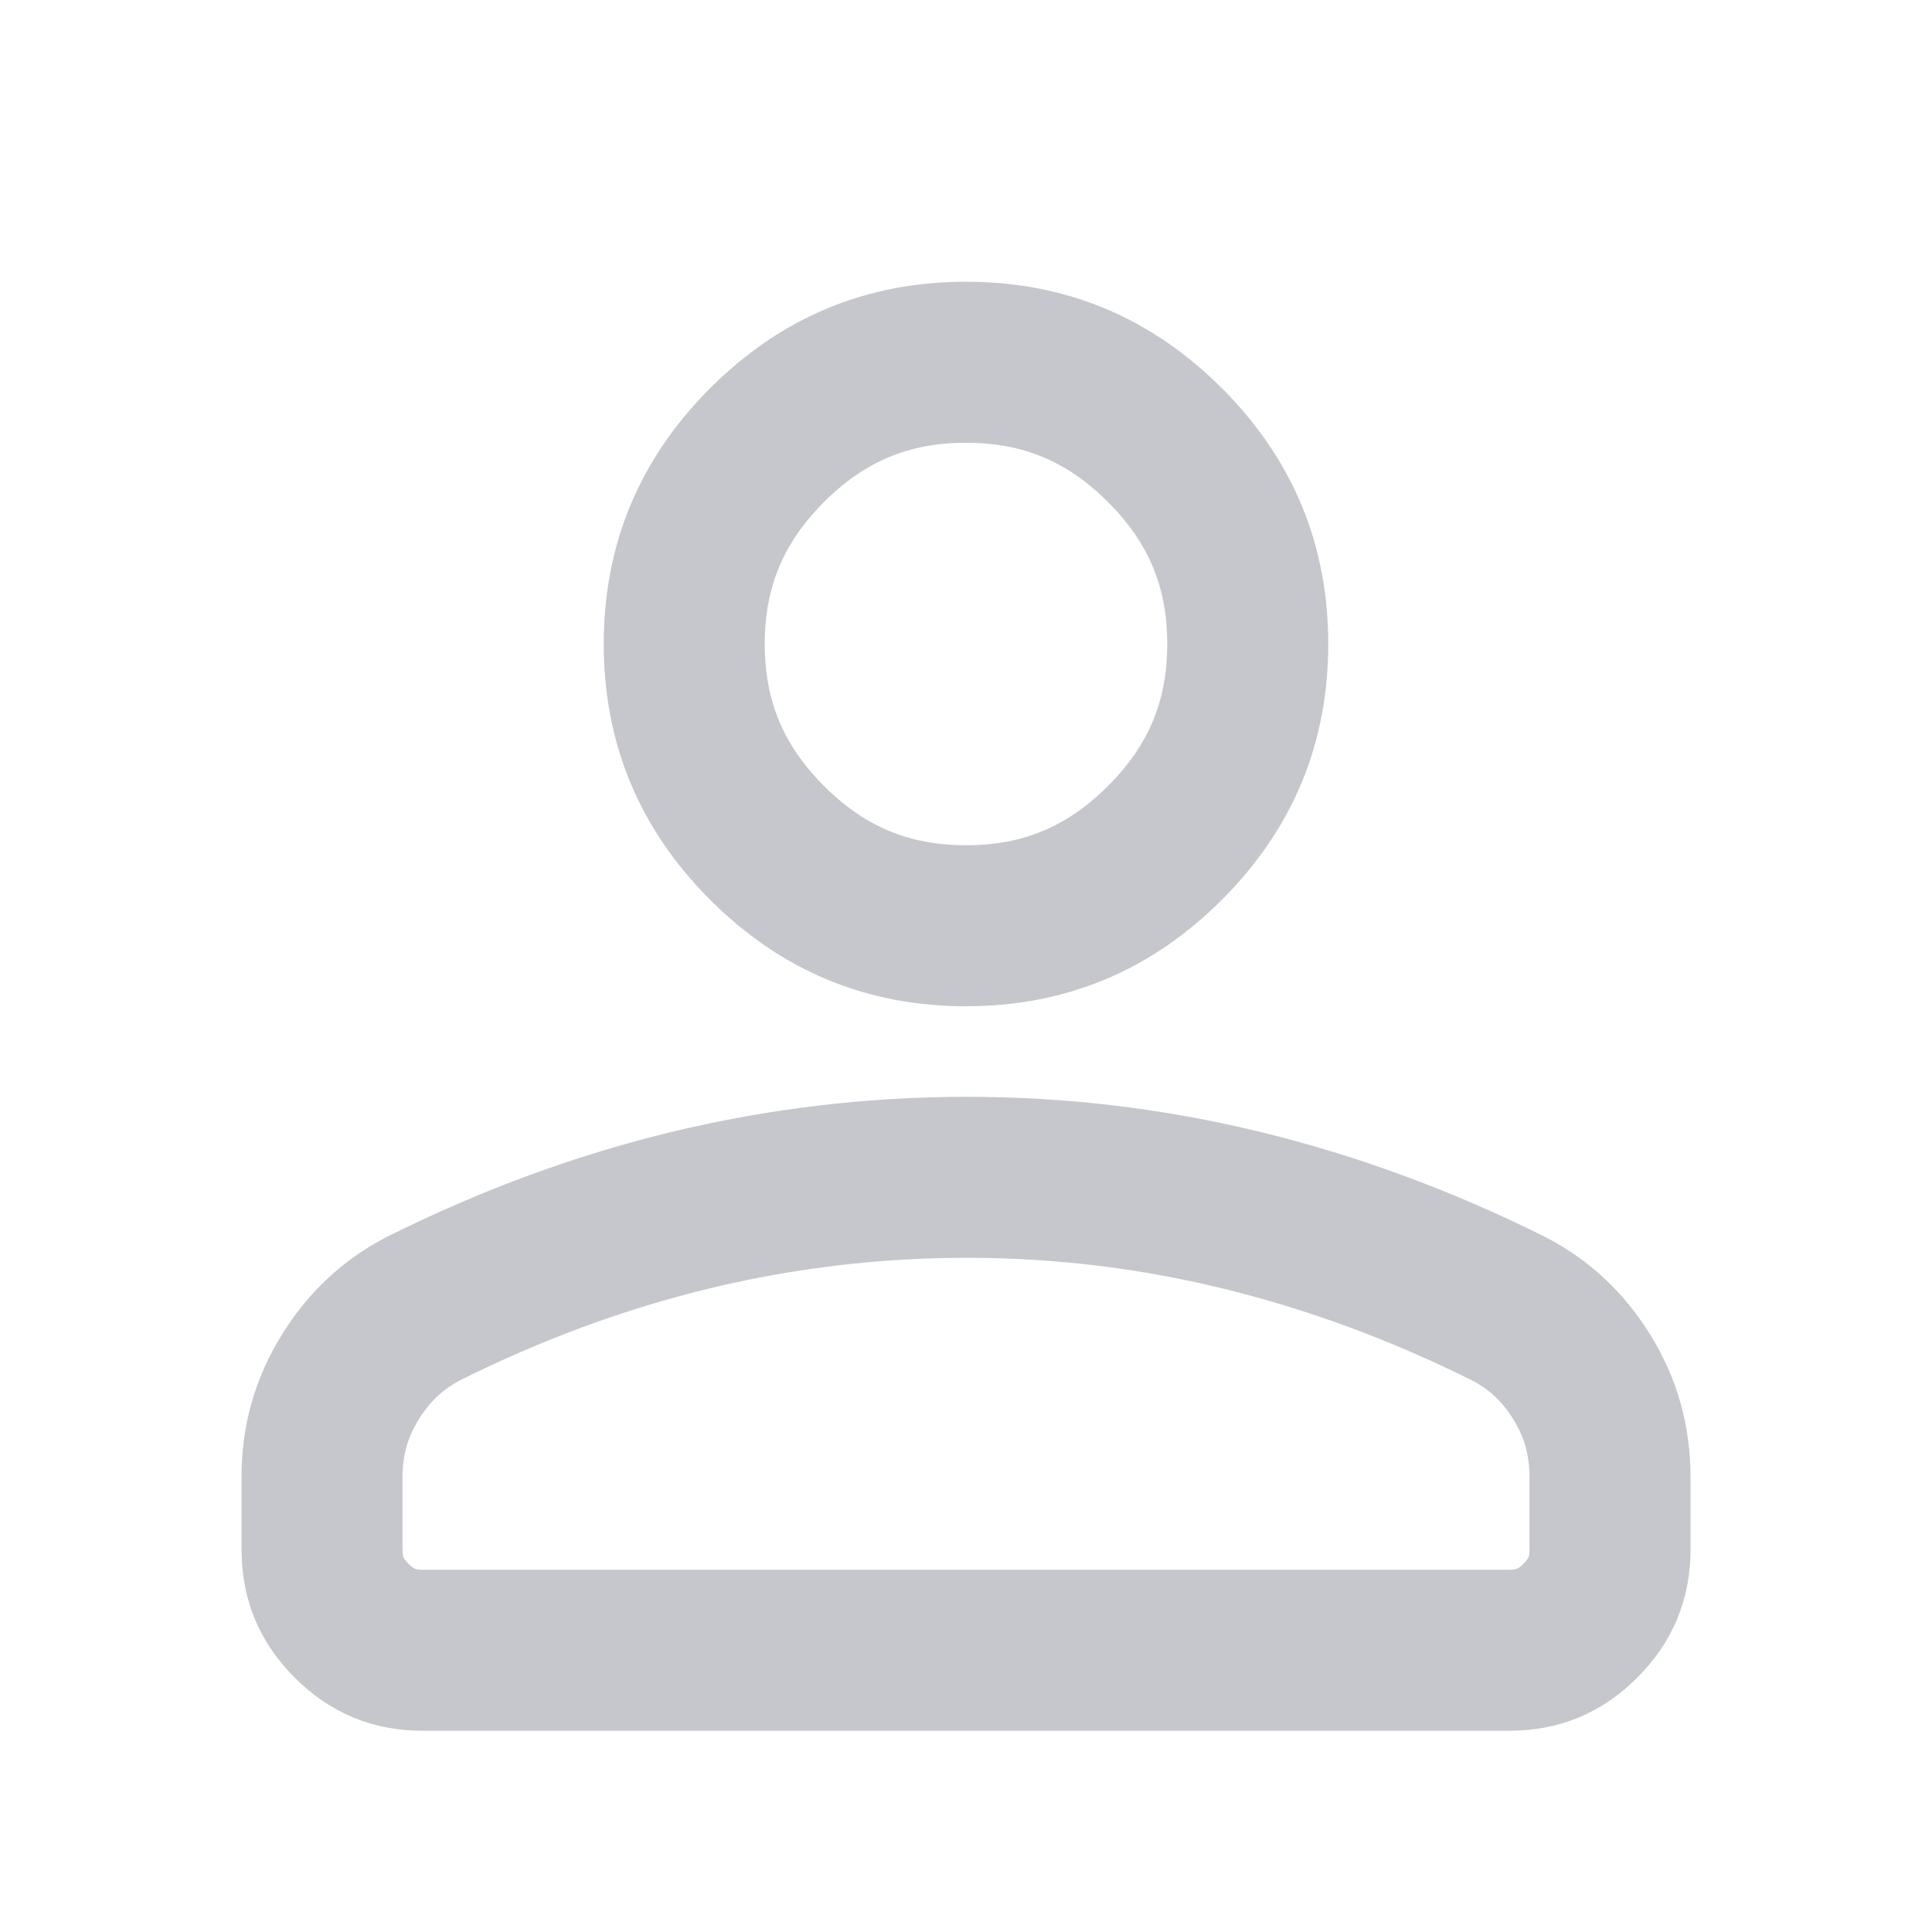
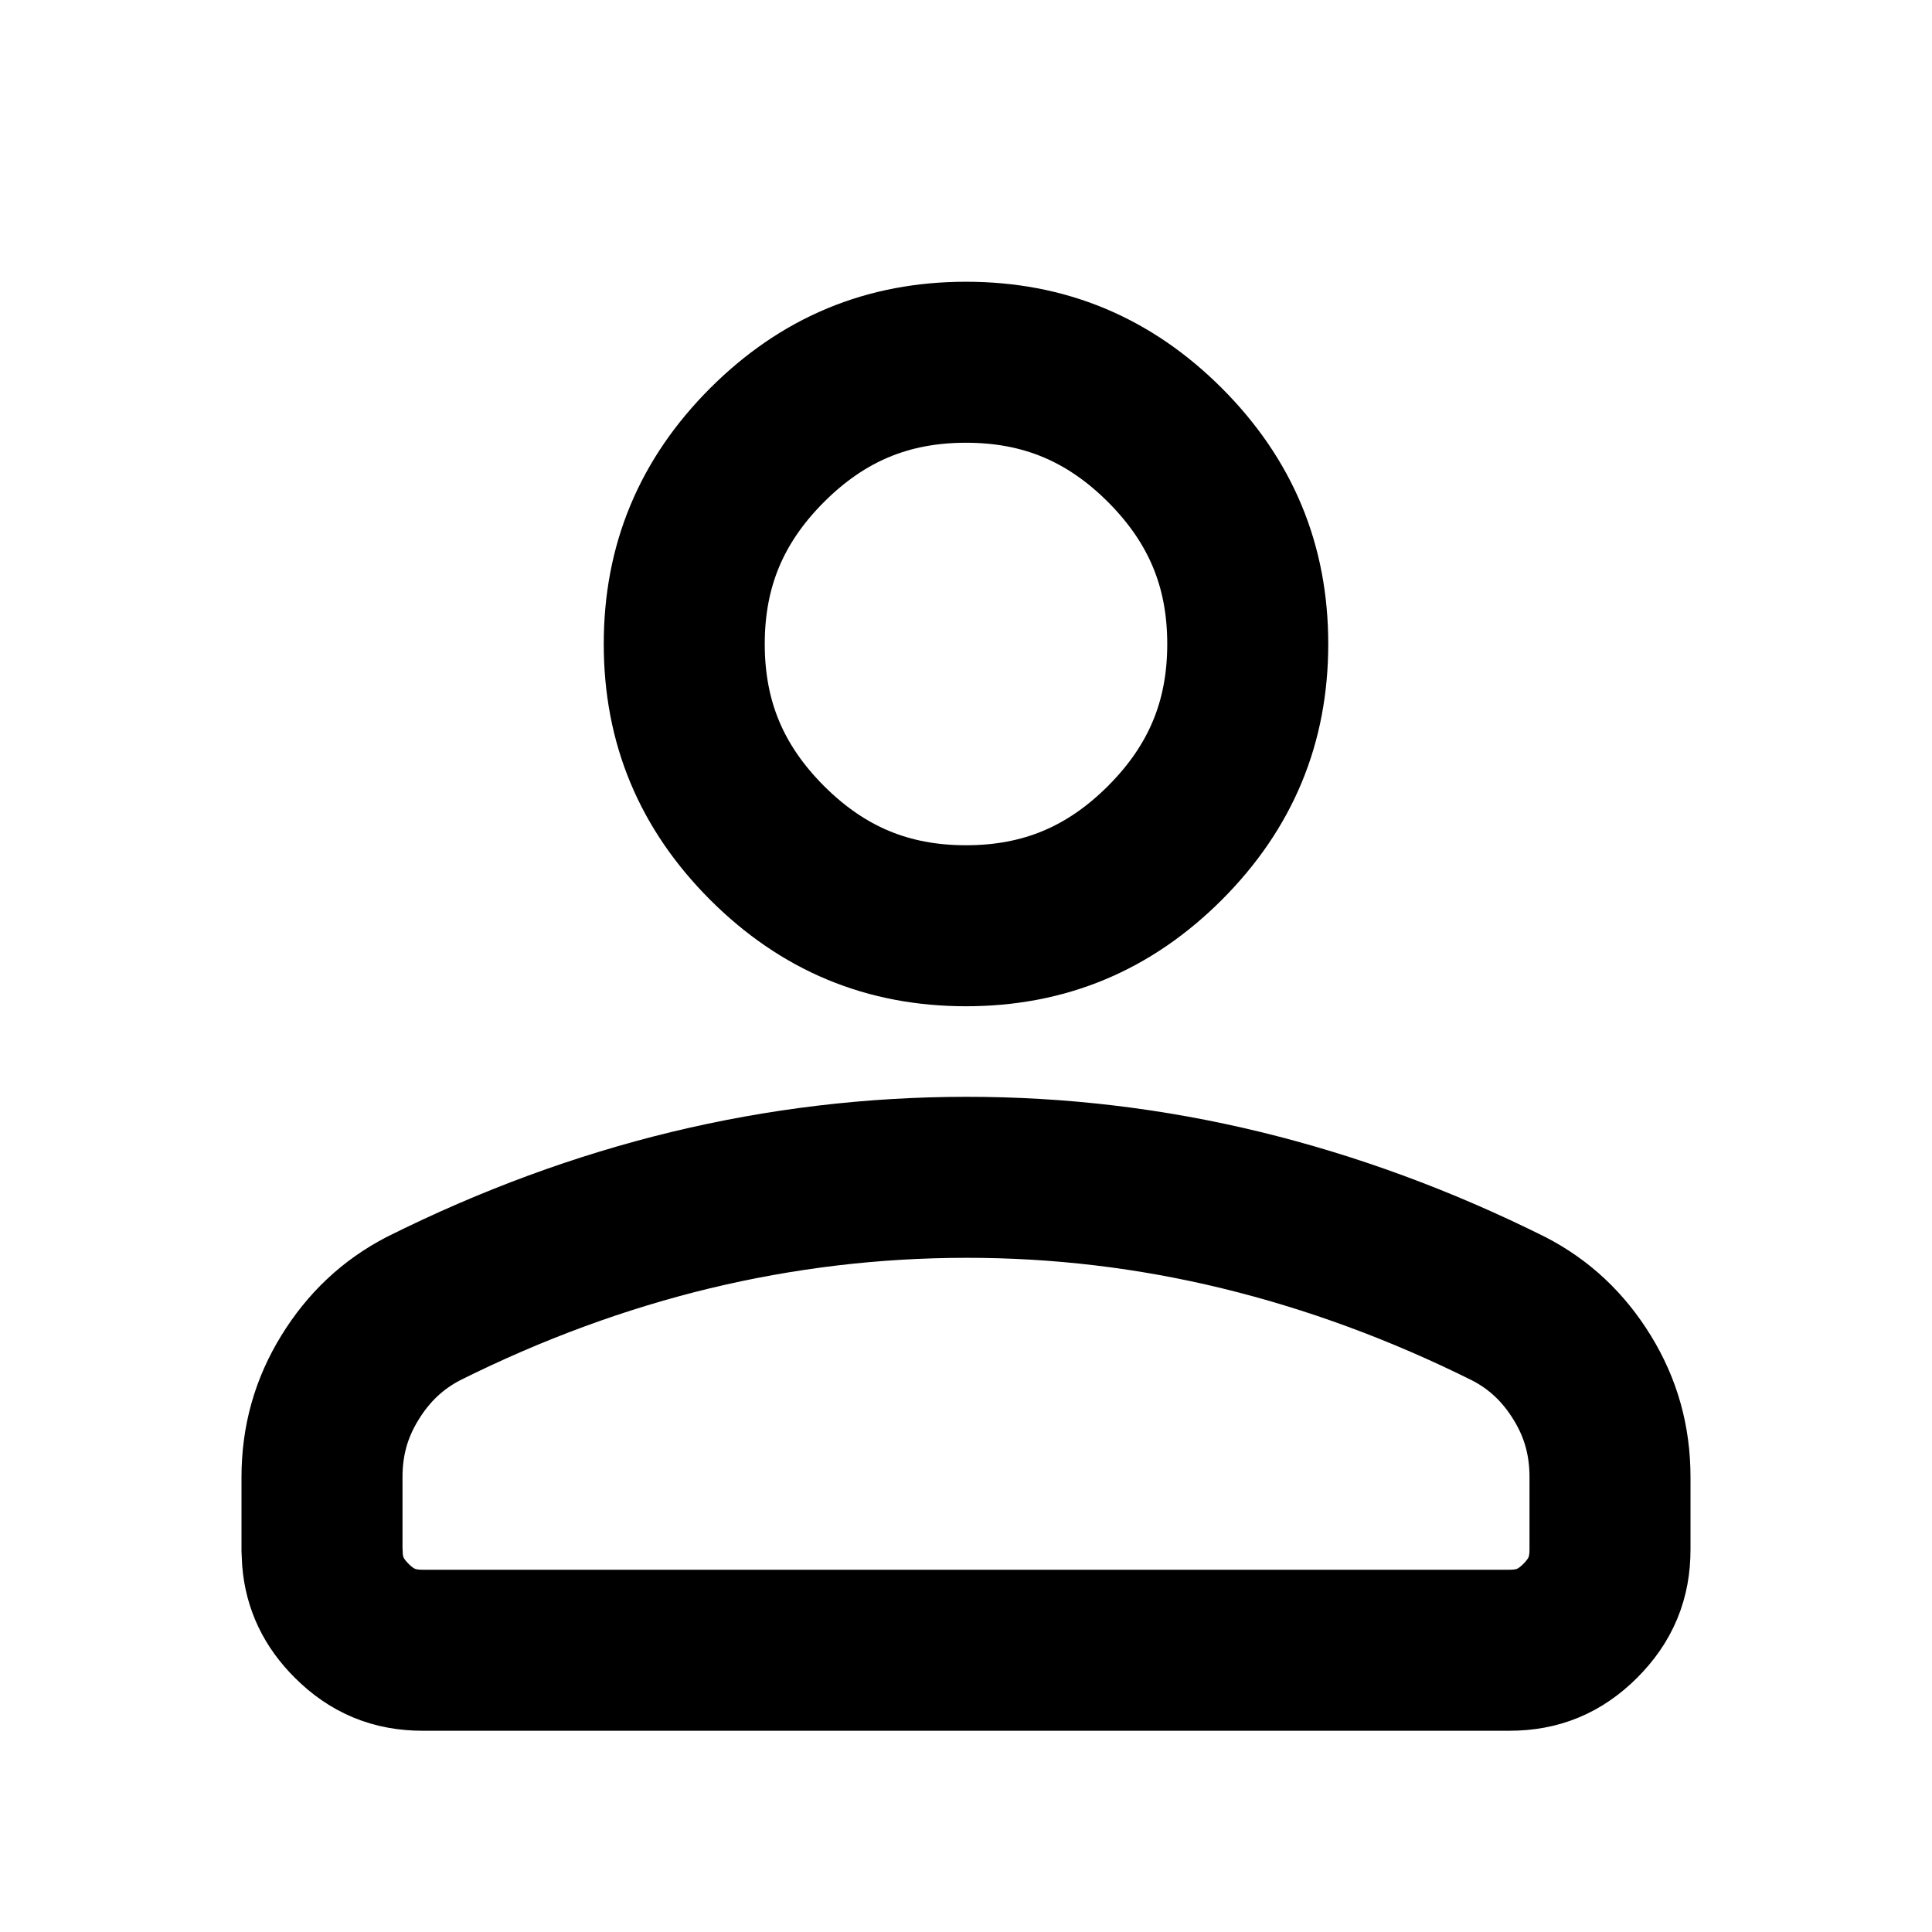
- <svg xmlns="http://www.w3.org/2000/svg" width="24" height="24" viewBox="0 0 24 24" fill="none">
-   <path d="M12.001 14.625C13.159 14.624 14.298 14.76 15.42 15.033C16.54 15.306 17.648 15.712 18.743 16.258C19.12 16.453 19.421 16.733 19.656 17.116C19.886 17.491 20 17.894 20 18.349V19.25C20 19.602 19.886 19.878 19.632 20.133C19.378 20.387 19.103 20.5 18.751 20.5H5.25C4.898 20.5 4.622 20.387 4.368 20.133C4.146 19.911 4.031 19.671 4.006 19.378L4 19.249V18.35C4 17.894 4.115 17.491 4.345 17.117C4.58 16.734 4.881 16.453 5.258 16.257C6.353 15.71 7.46 15.304 8.579 15.033C9.702 14.762 10.842 14.626 12.001 14.625ZM12 4.5C12.97 4.5 13.775 4.834 14.471 5.529C15.166 6.225 15.5 7.03 15.5 8C15.5 8.97 15.166 9.775 14.471 10.471C13.775 11.166 12.97 11.5 12 11.5C11.03 11.5 10.225 11.166 9.529 10.471C8.834 9.775 8.5 8.97 8.5 8C8.5 7.03 8.834 6.225 9.529 5.529C10.225 4.834 11.03 4.5 12 4.5Z" stroke="#C5C7CC" stroke-width="2" />
+ <svg xmlns="http://www.w3.org/2000/svg" viewBox="0 0 24 24" fill="none">
+   <path d="M12.001 14.625C13.159 14.624 14.298 14.76 15.42 15.033C16.54 15.306 17.648 15.712 18.743 16.258C19.12 16.453 19.421 16.733 19.656 17.116C19.886 17.491 20 17.894 20 18.349V19.25C20 19.602 19.886 19.878 19.632 20.133C19.378 20.387 19.103 20.5 18.751 20.5H5.25C4.898 20.5 4.622 20.387 4.368 20.133C4.146 19.911 4.031 19.671 4.006 19.378L4 19.249V18.35C4 17.894 4.115 17.491 4.345 17.117C4.58 16.734 4.881 16.453 5.258 16.257C6.353 15.71 7.46 15.304 8.579 15.033C9.702 14.762 10.842 14.626 12.001 14.625ZM12 4.5C12.97 4.5 13.775 4.834 14.471 5.529C15.166 6.225 15.5 7.03 15.5 8C15.5 8.97 15.166 9.775 14.471 10.471C13.775 11.166 12.97 11.5 12 11.5C11.03 11.5 10.225 11.166 9.529 10.471C8.834 9.775 8.5 8.97 8.5 8C8.5 7.03 8.834 6.225 9.529 5.529C10.225 4.834 11.03 4.5 12 4.5Z" stroke="currentColor" stroke-width="2" />
</svg>
